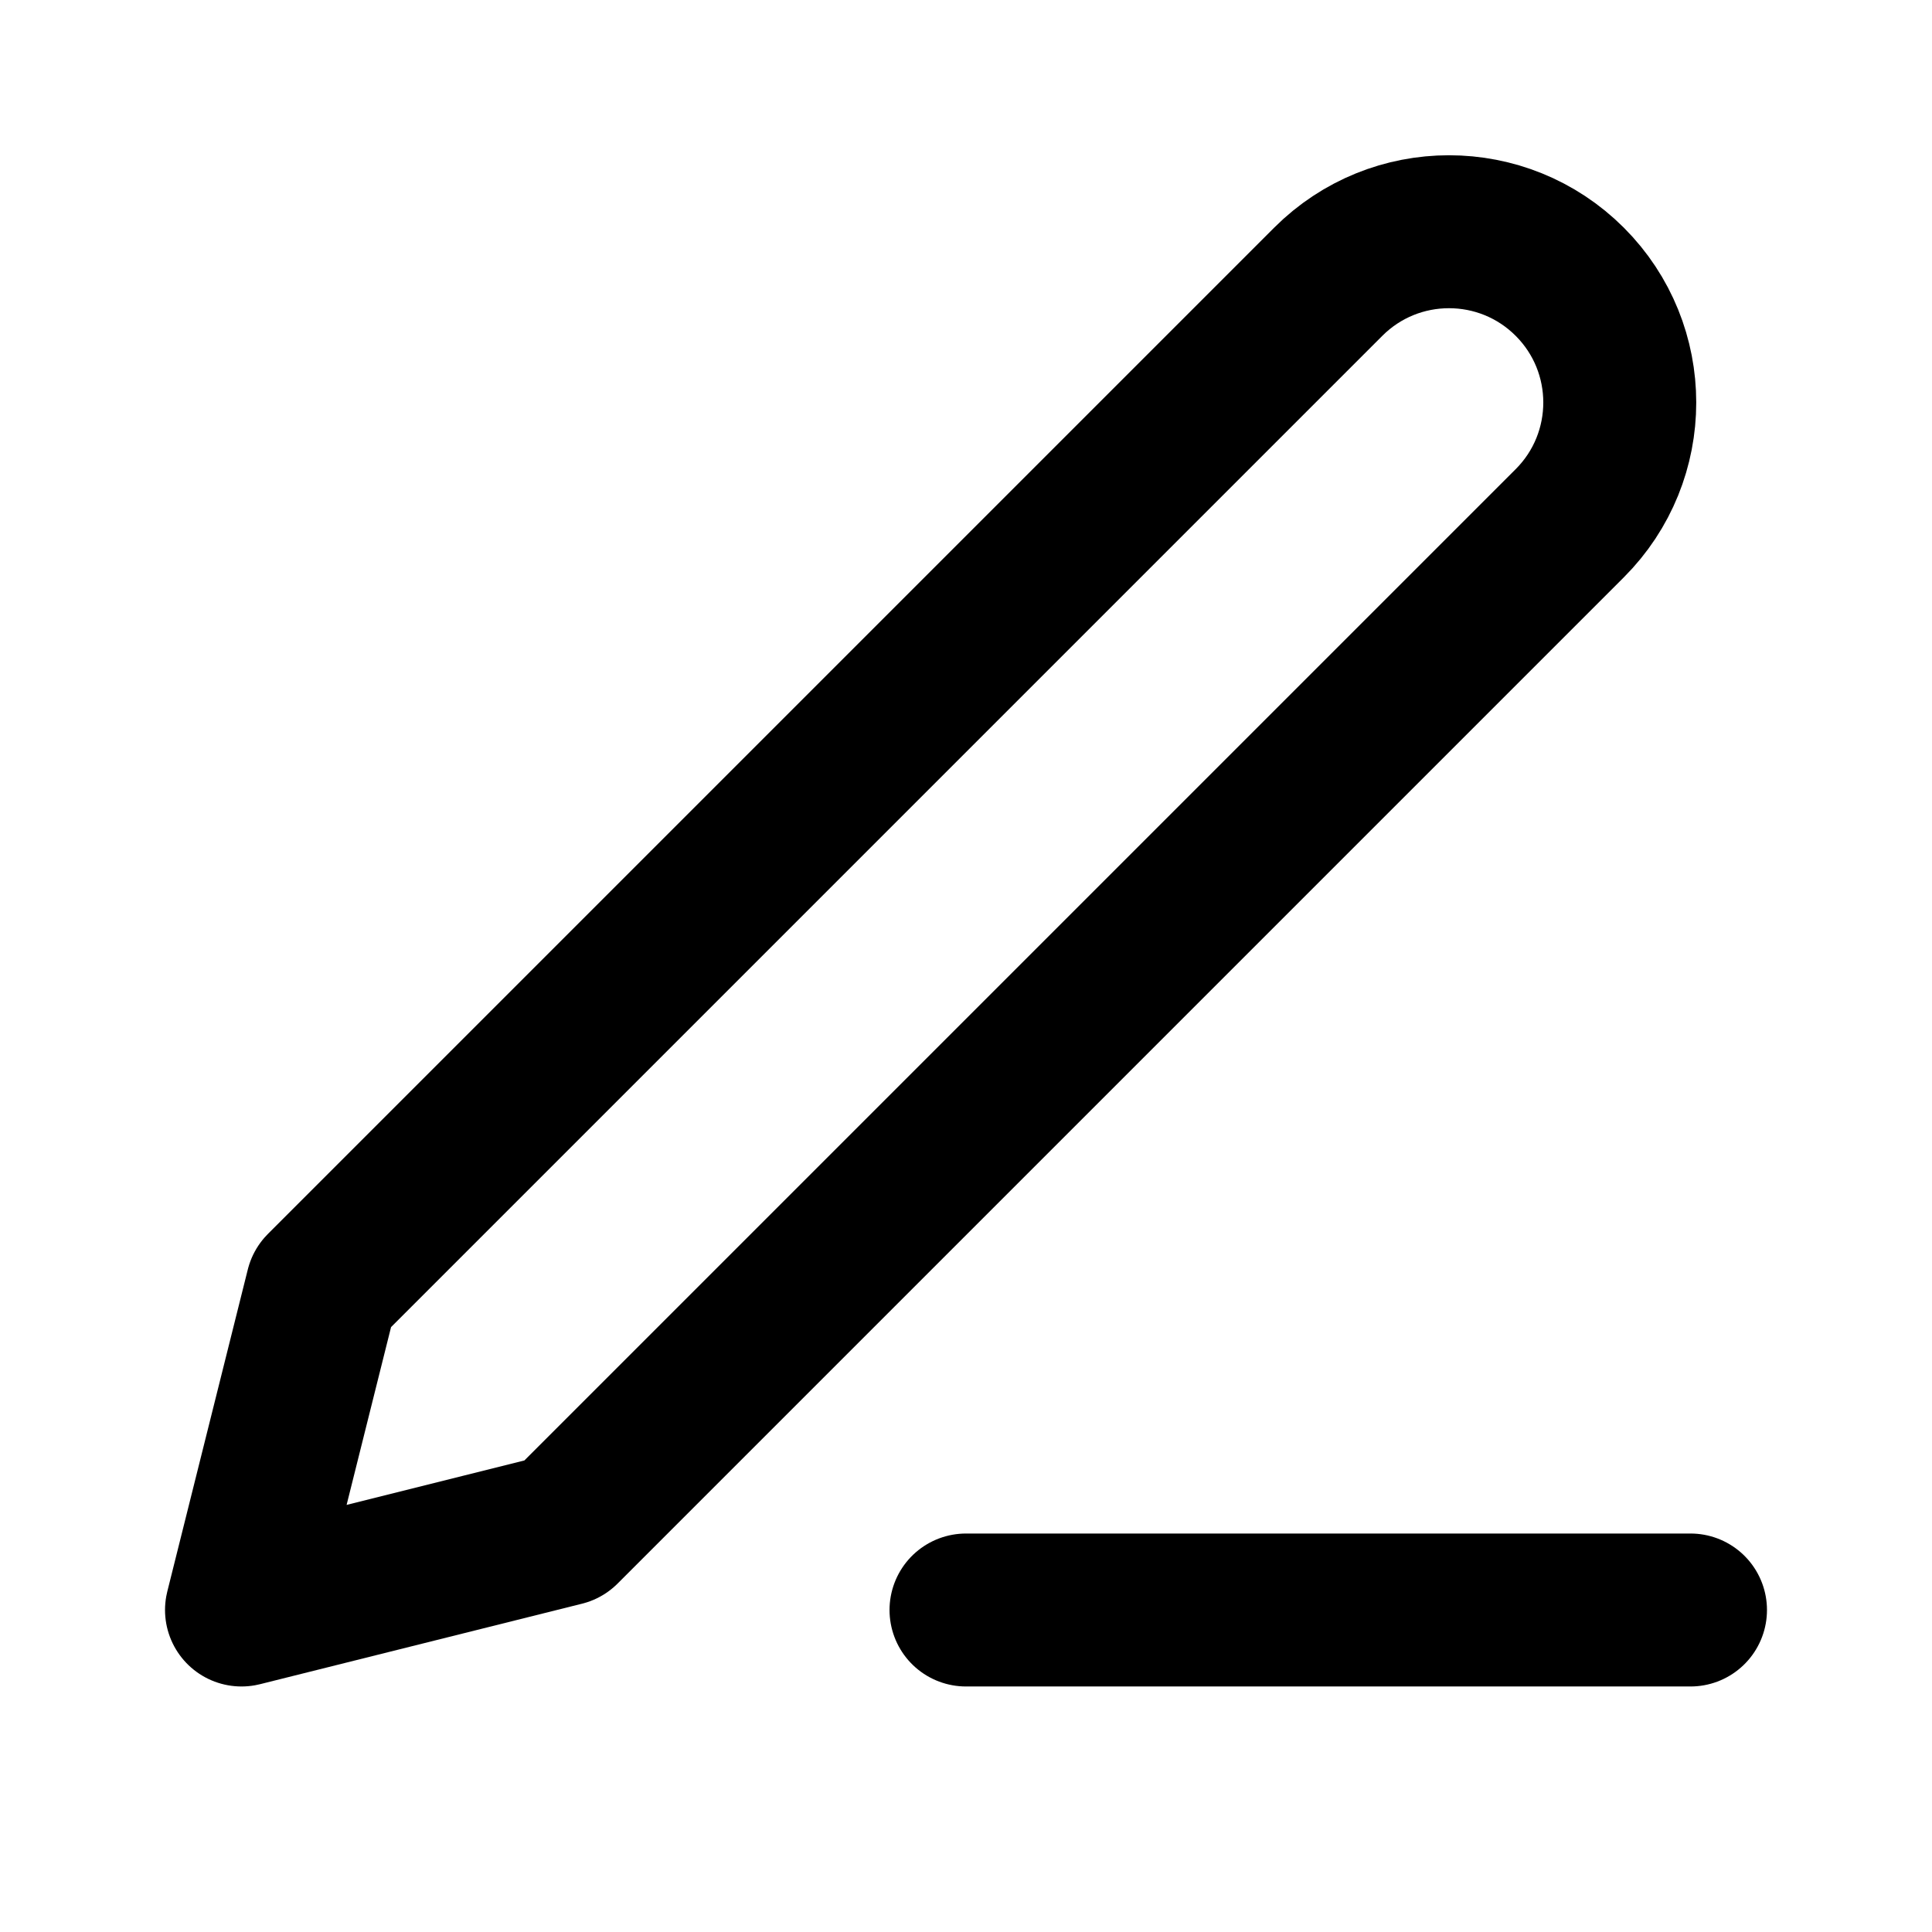
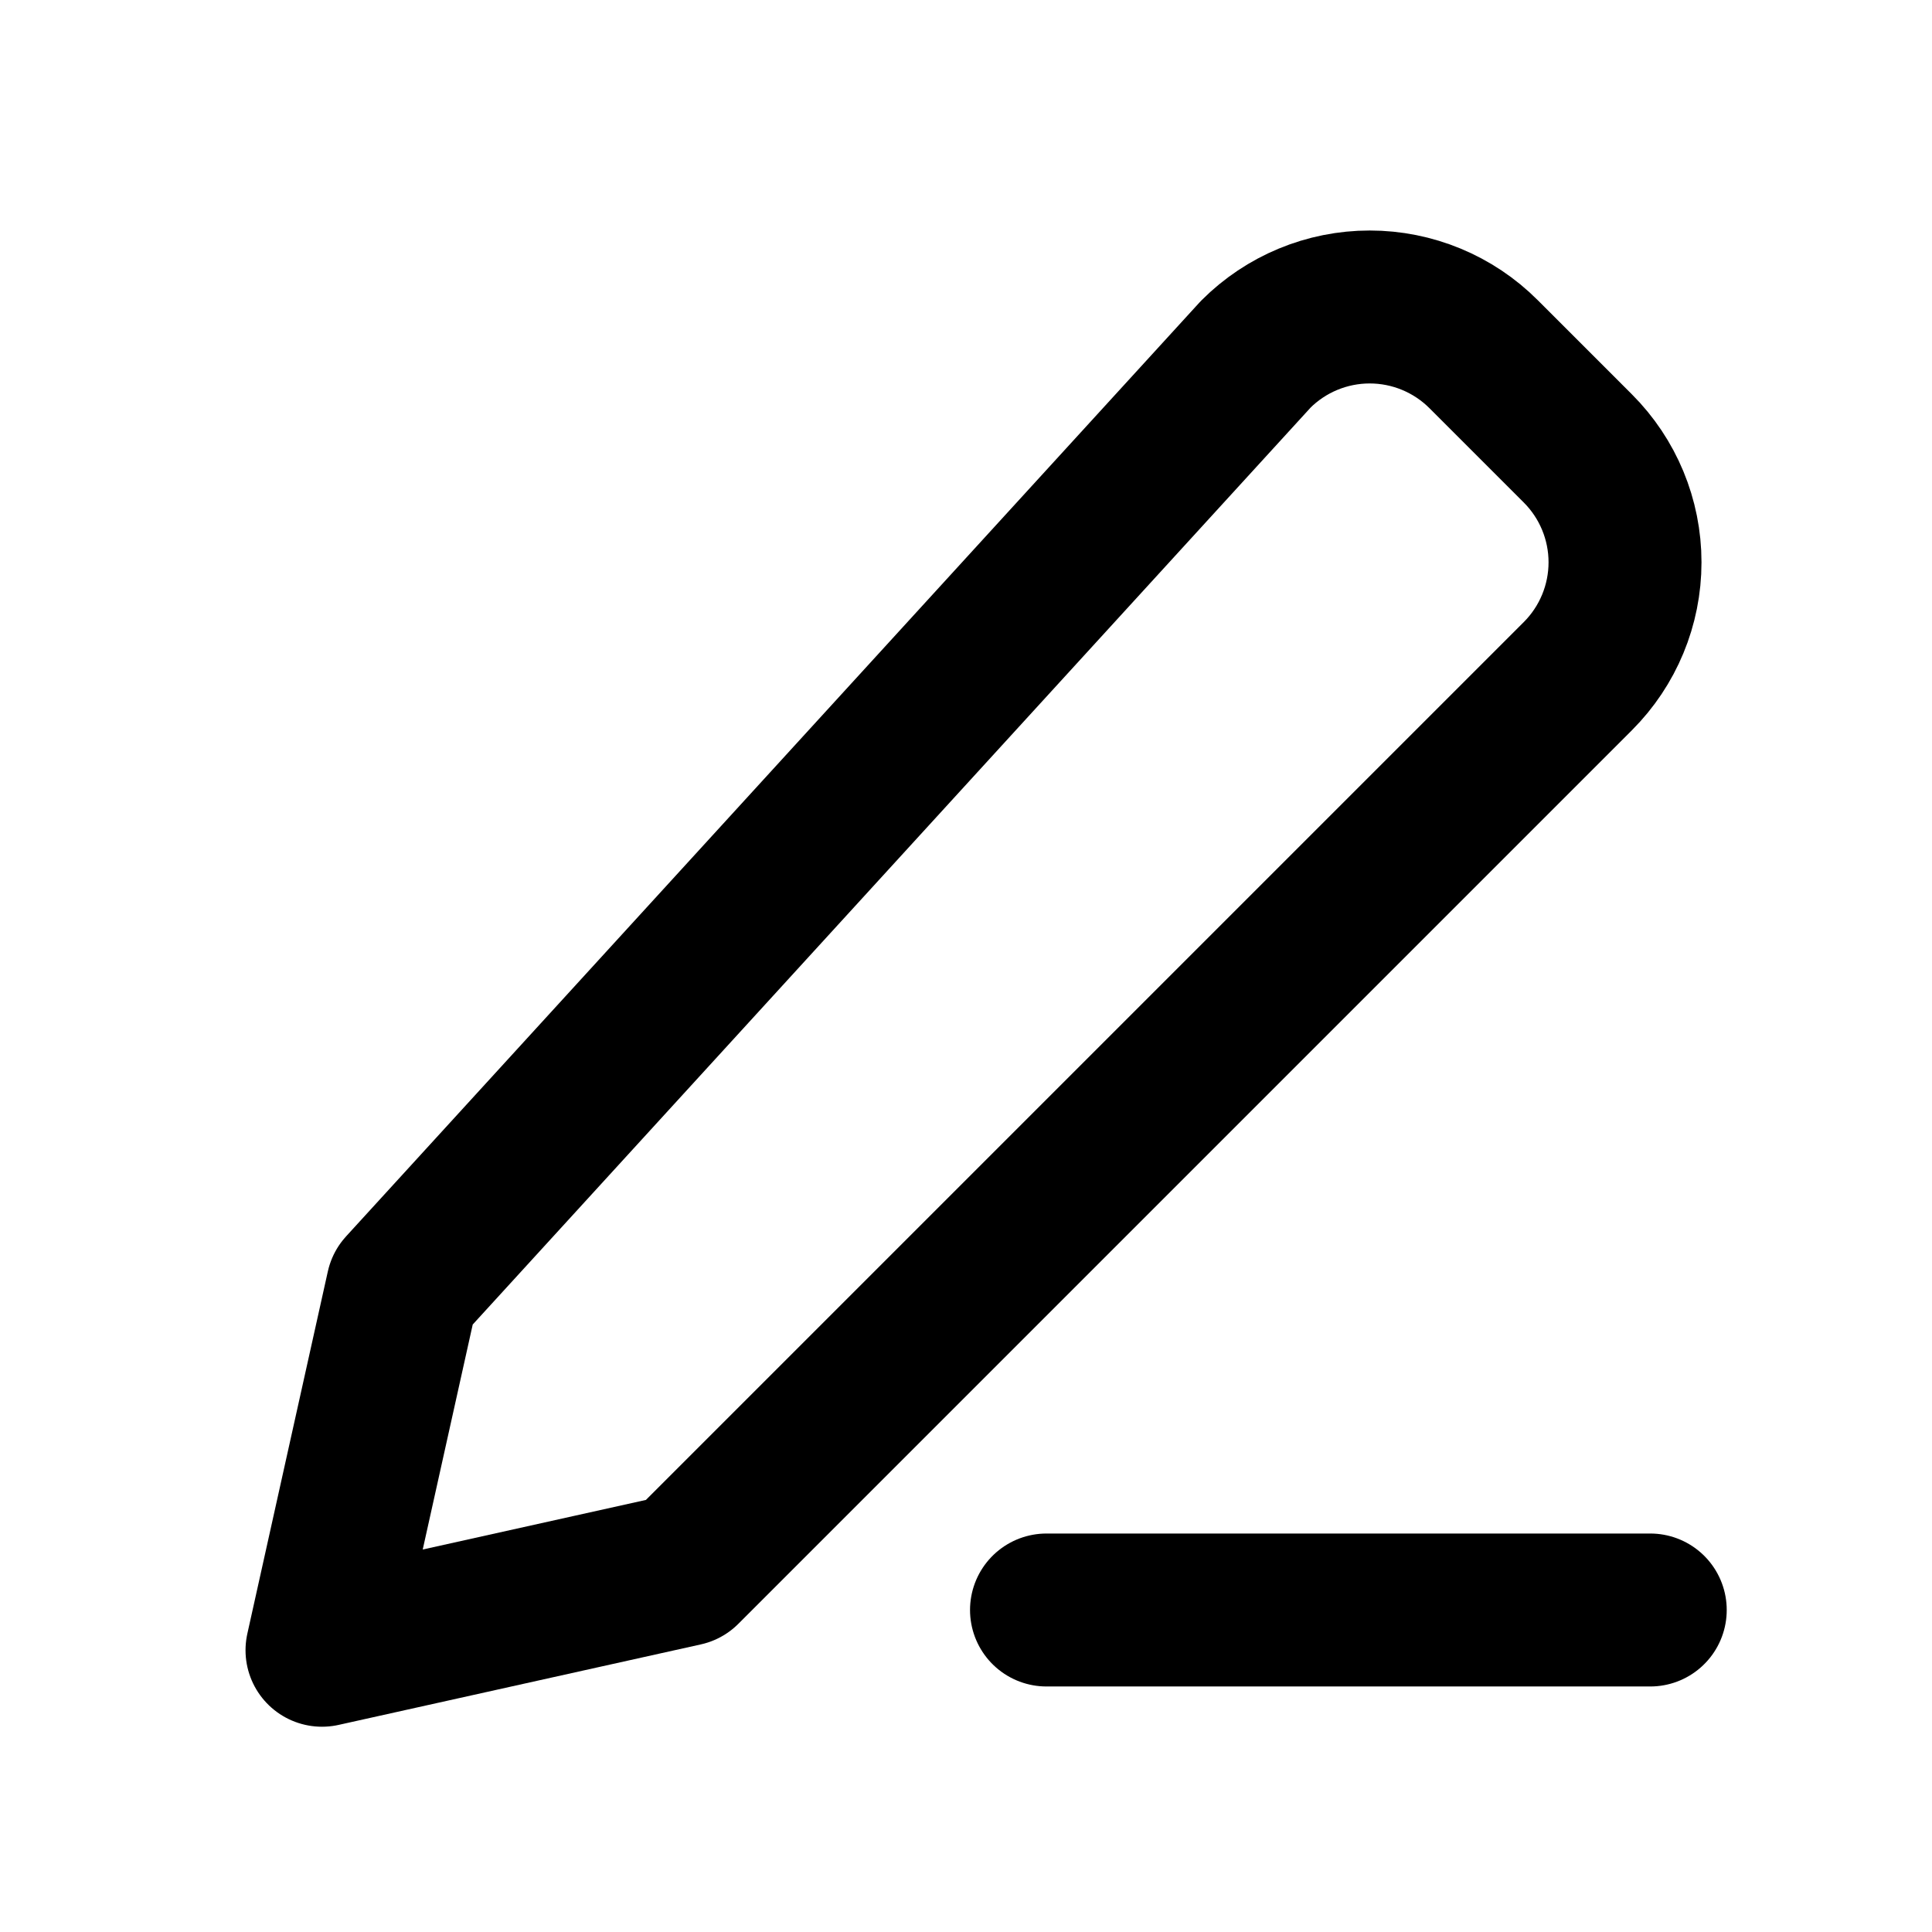
- <svg xmlns="http://www.w3.org/2000/svg" viewBox="0 0 24 24" fill="none" stroke="currentColor" stroke-width="1.9" stroke-linecap="round" stroke-linejoin="round">
-   <path d="M12 20h9" />
-   <path d="M16.5 3.5a2.12 2.12 0 0 1 3 3L7 19l-4 1 1-4Z" />
+ <svg xmlns="http://www.w3.org/2000/svg" width="24" height="24" viewBox="0 0 24 24" fill="none" stroke="currentColor" stroke-width="1.9" stroke-linecap="round" stroke-linejoin="round">
+   <path d="M13 20h7.5" />
+   <path d="M15.6 4.4a2 2 0 0 1 2.83 0l1.17 1.17a2 2 0 0 1 0 2.83L8.5 19.5l-4.5 1 1-4.5Z" />
</svg>
